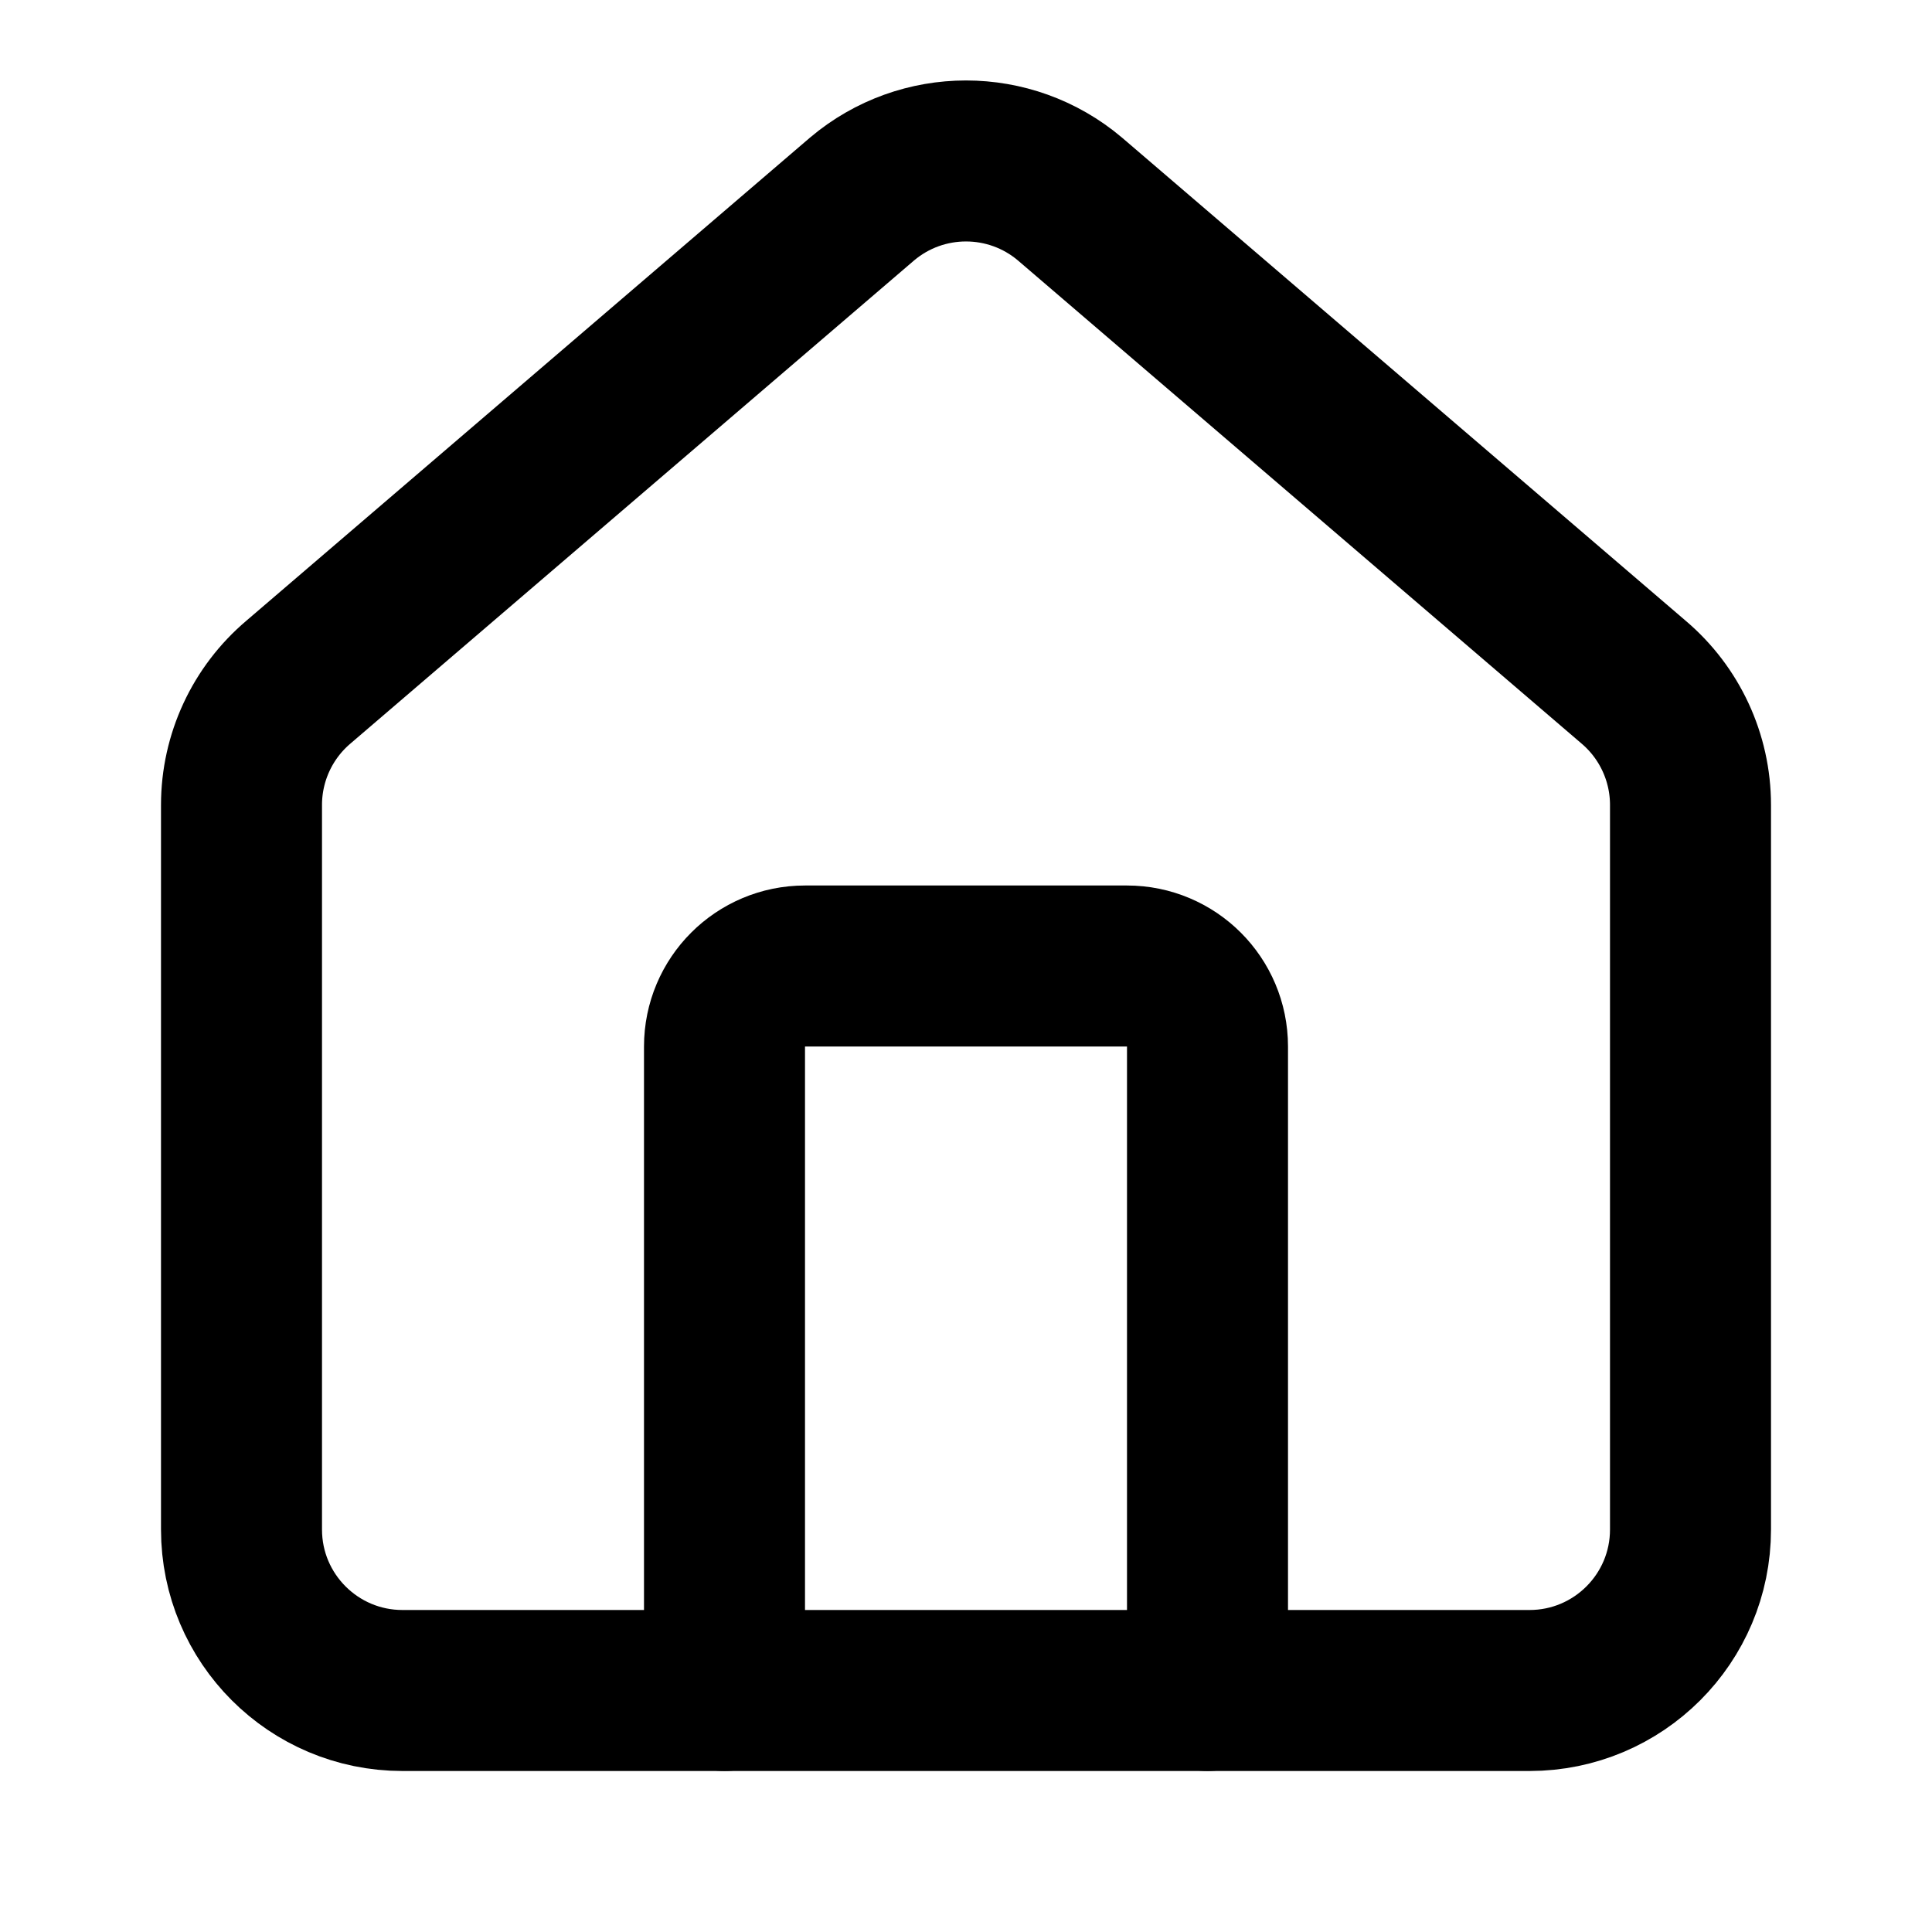
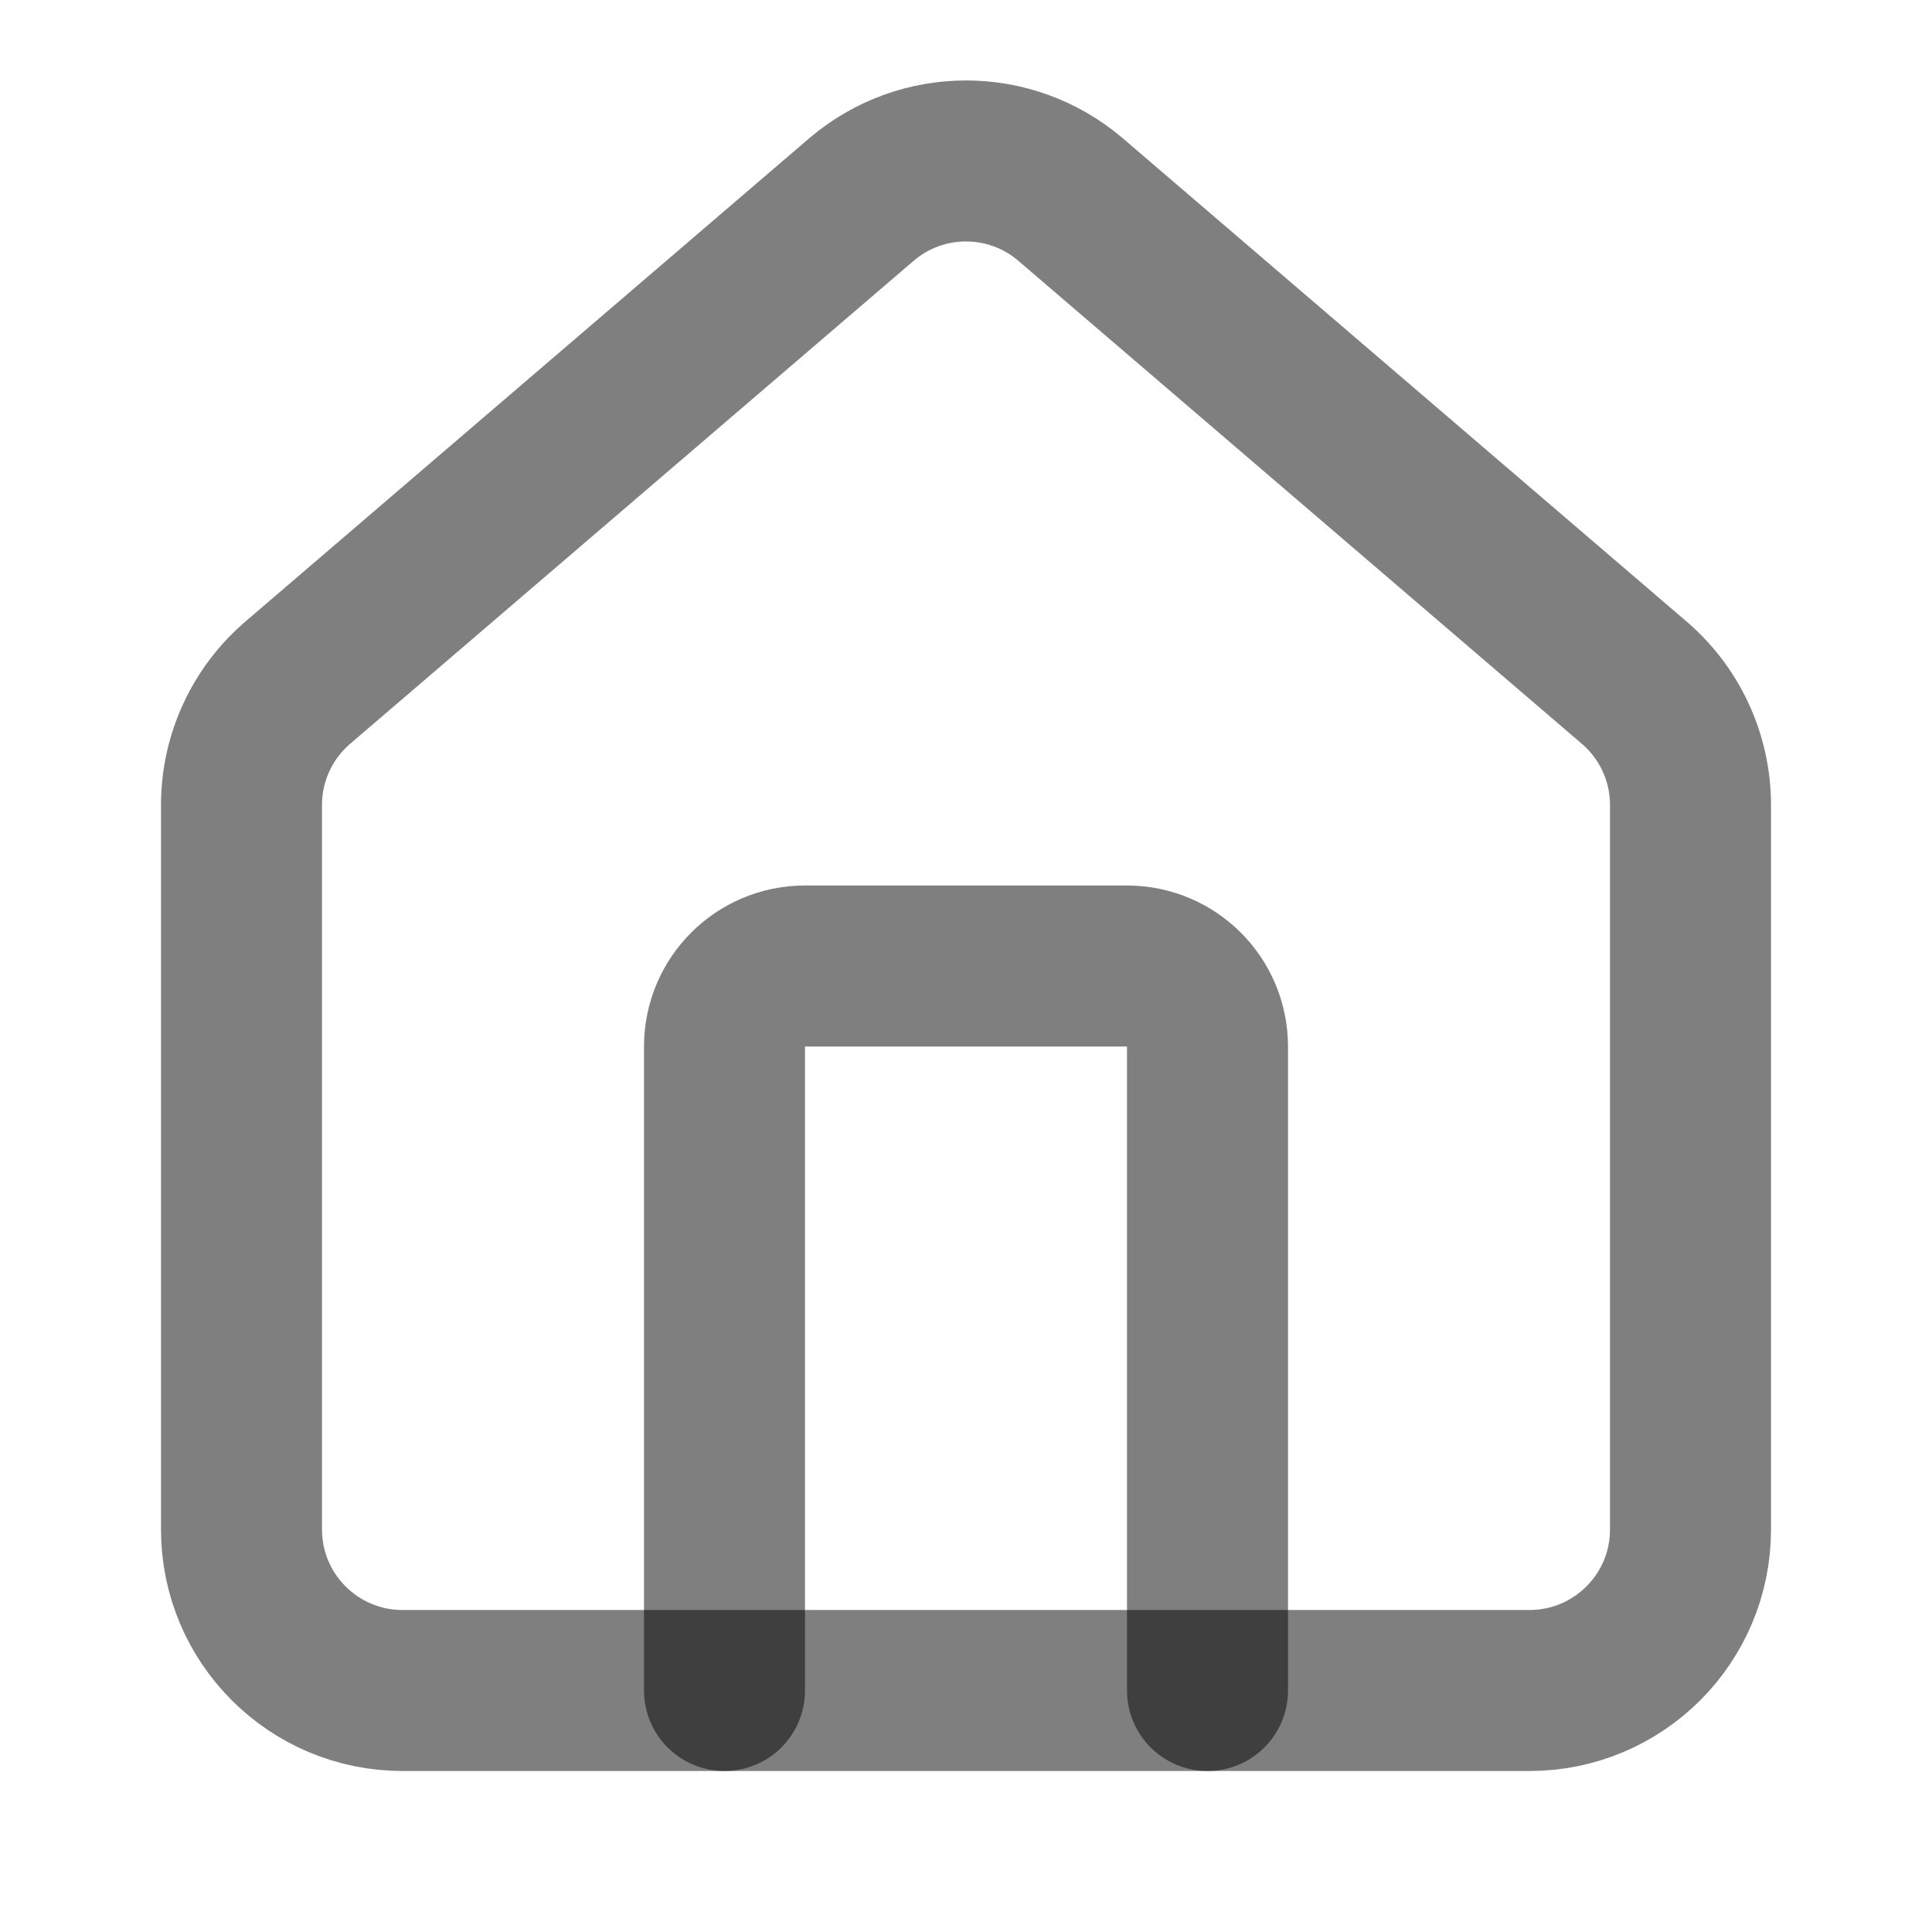
- <svg xmlns="http://www.w3.org/2000/svg" width="24" height="24" viewBox="0 0 24 24" fill="none" stroke="currentColor" stroke-width="2" stroke-linecap="round" stroke-linejoin="round" class="lucide lucide-house preview-icon">
+ <svg xmlns="http://www.w3.org/2000/svg" width="24" height="24" viewBox="0 0 24 24" fill="none" stroke="rgba(0,0,0,0.5)" stroke-width="2" stroke-linecap="round" stroke-linejoin="round" class="lucide lucide-house preview-icon">
  <path d="M15 21v-8a1 1 0 0 0-1-1h-4a1 1 0 0 0-1 1v8" />
  <path d="M3 10a2 2 0 0 1 .709-1.528l7-6a2 2 0 0 1 2.582 0l7 6A2 2 0 0 1 21 10v9a2 2 0 0 1-2 2H5a2 2 0 0 1-2-2z" />
</svg>
